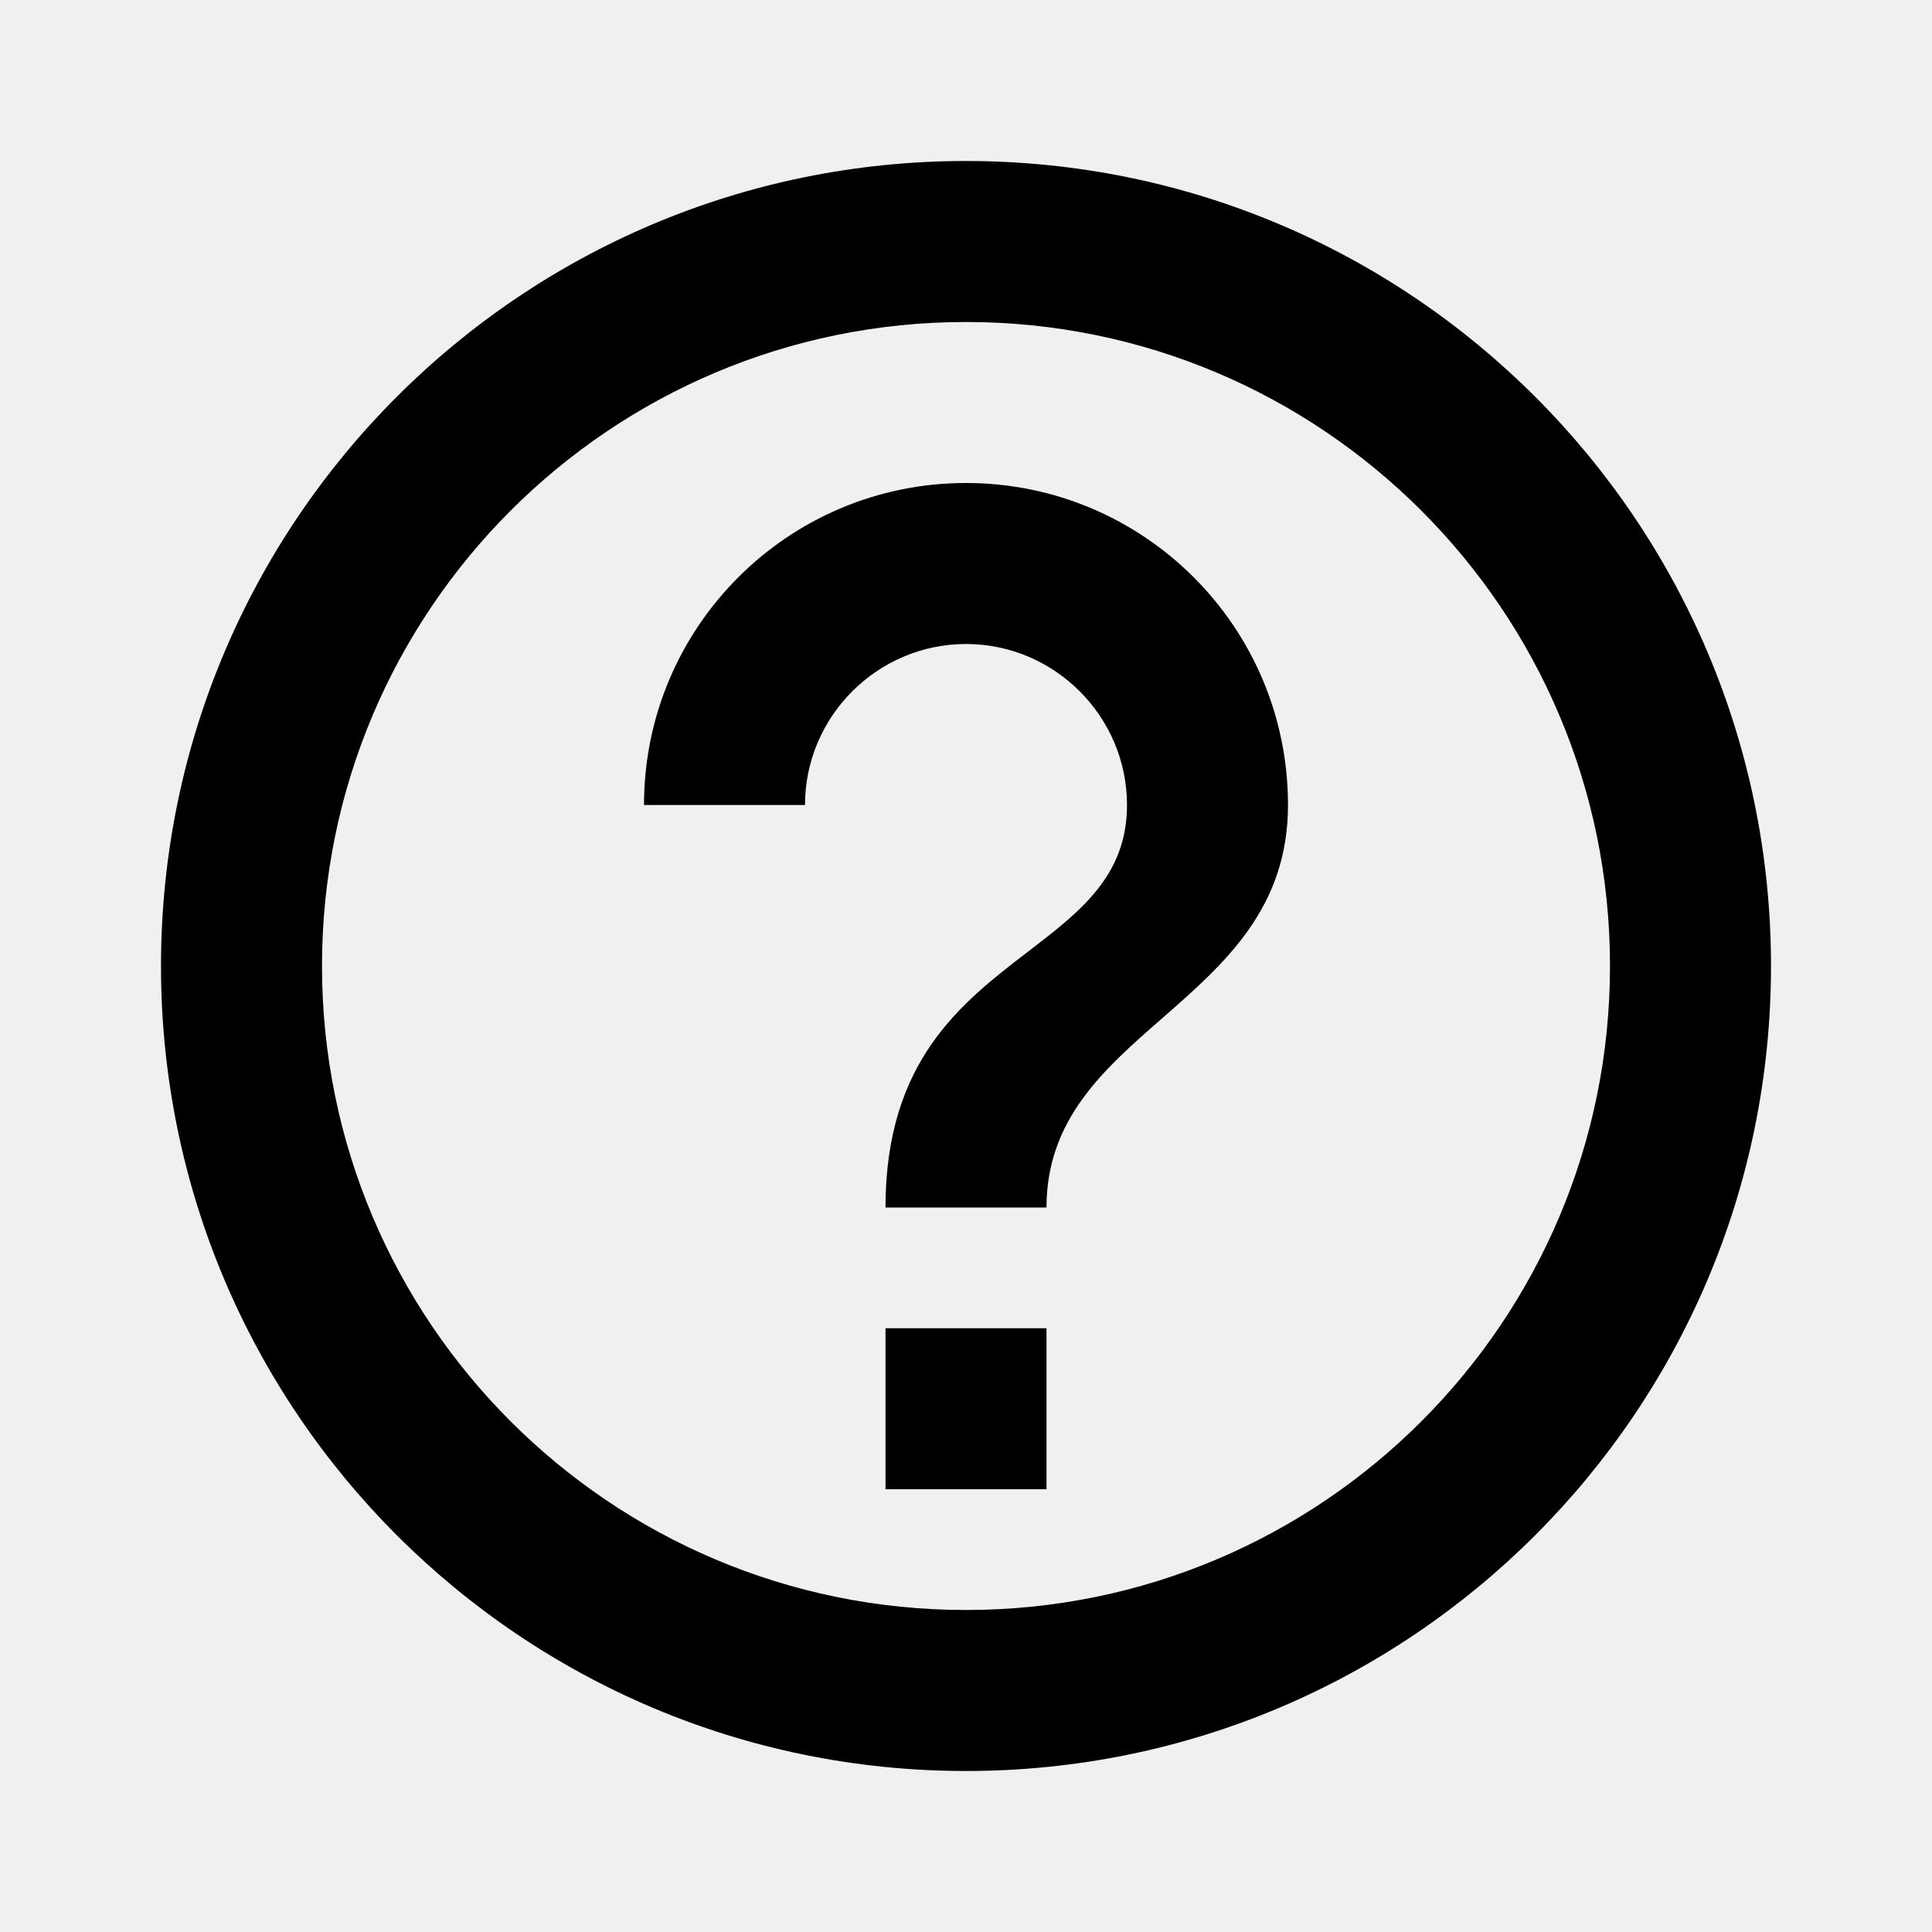
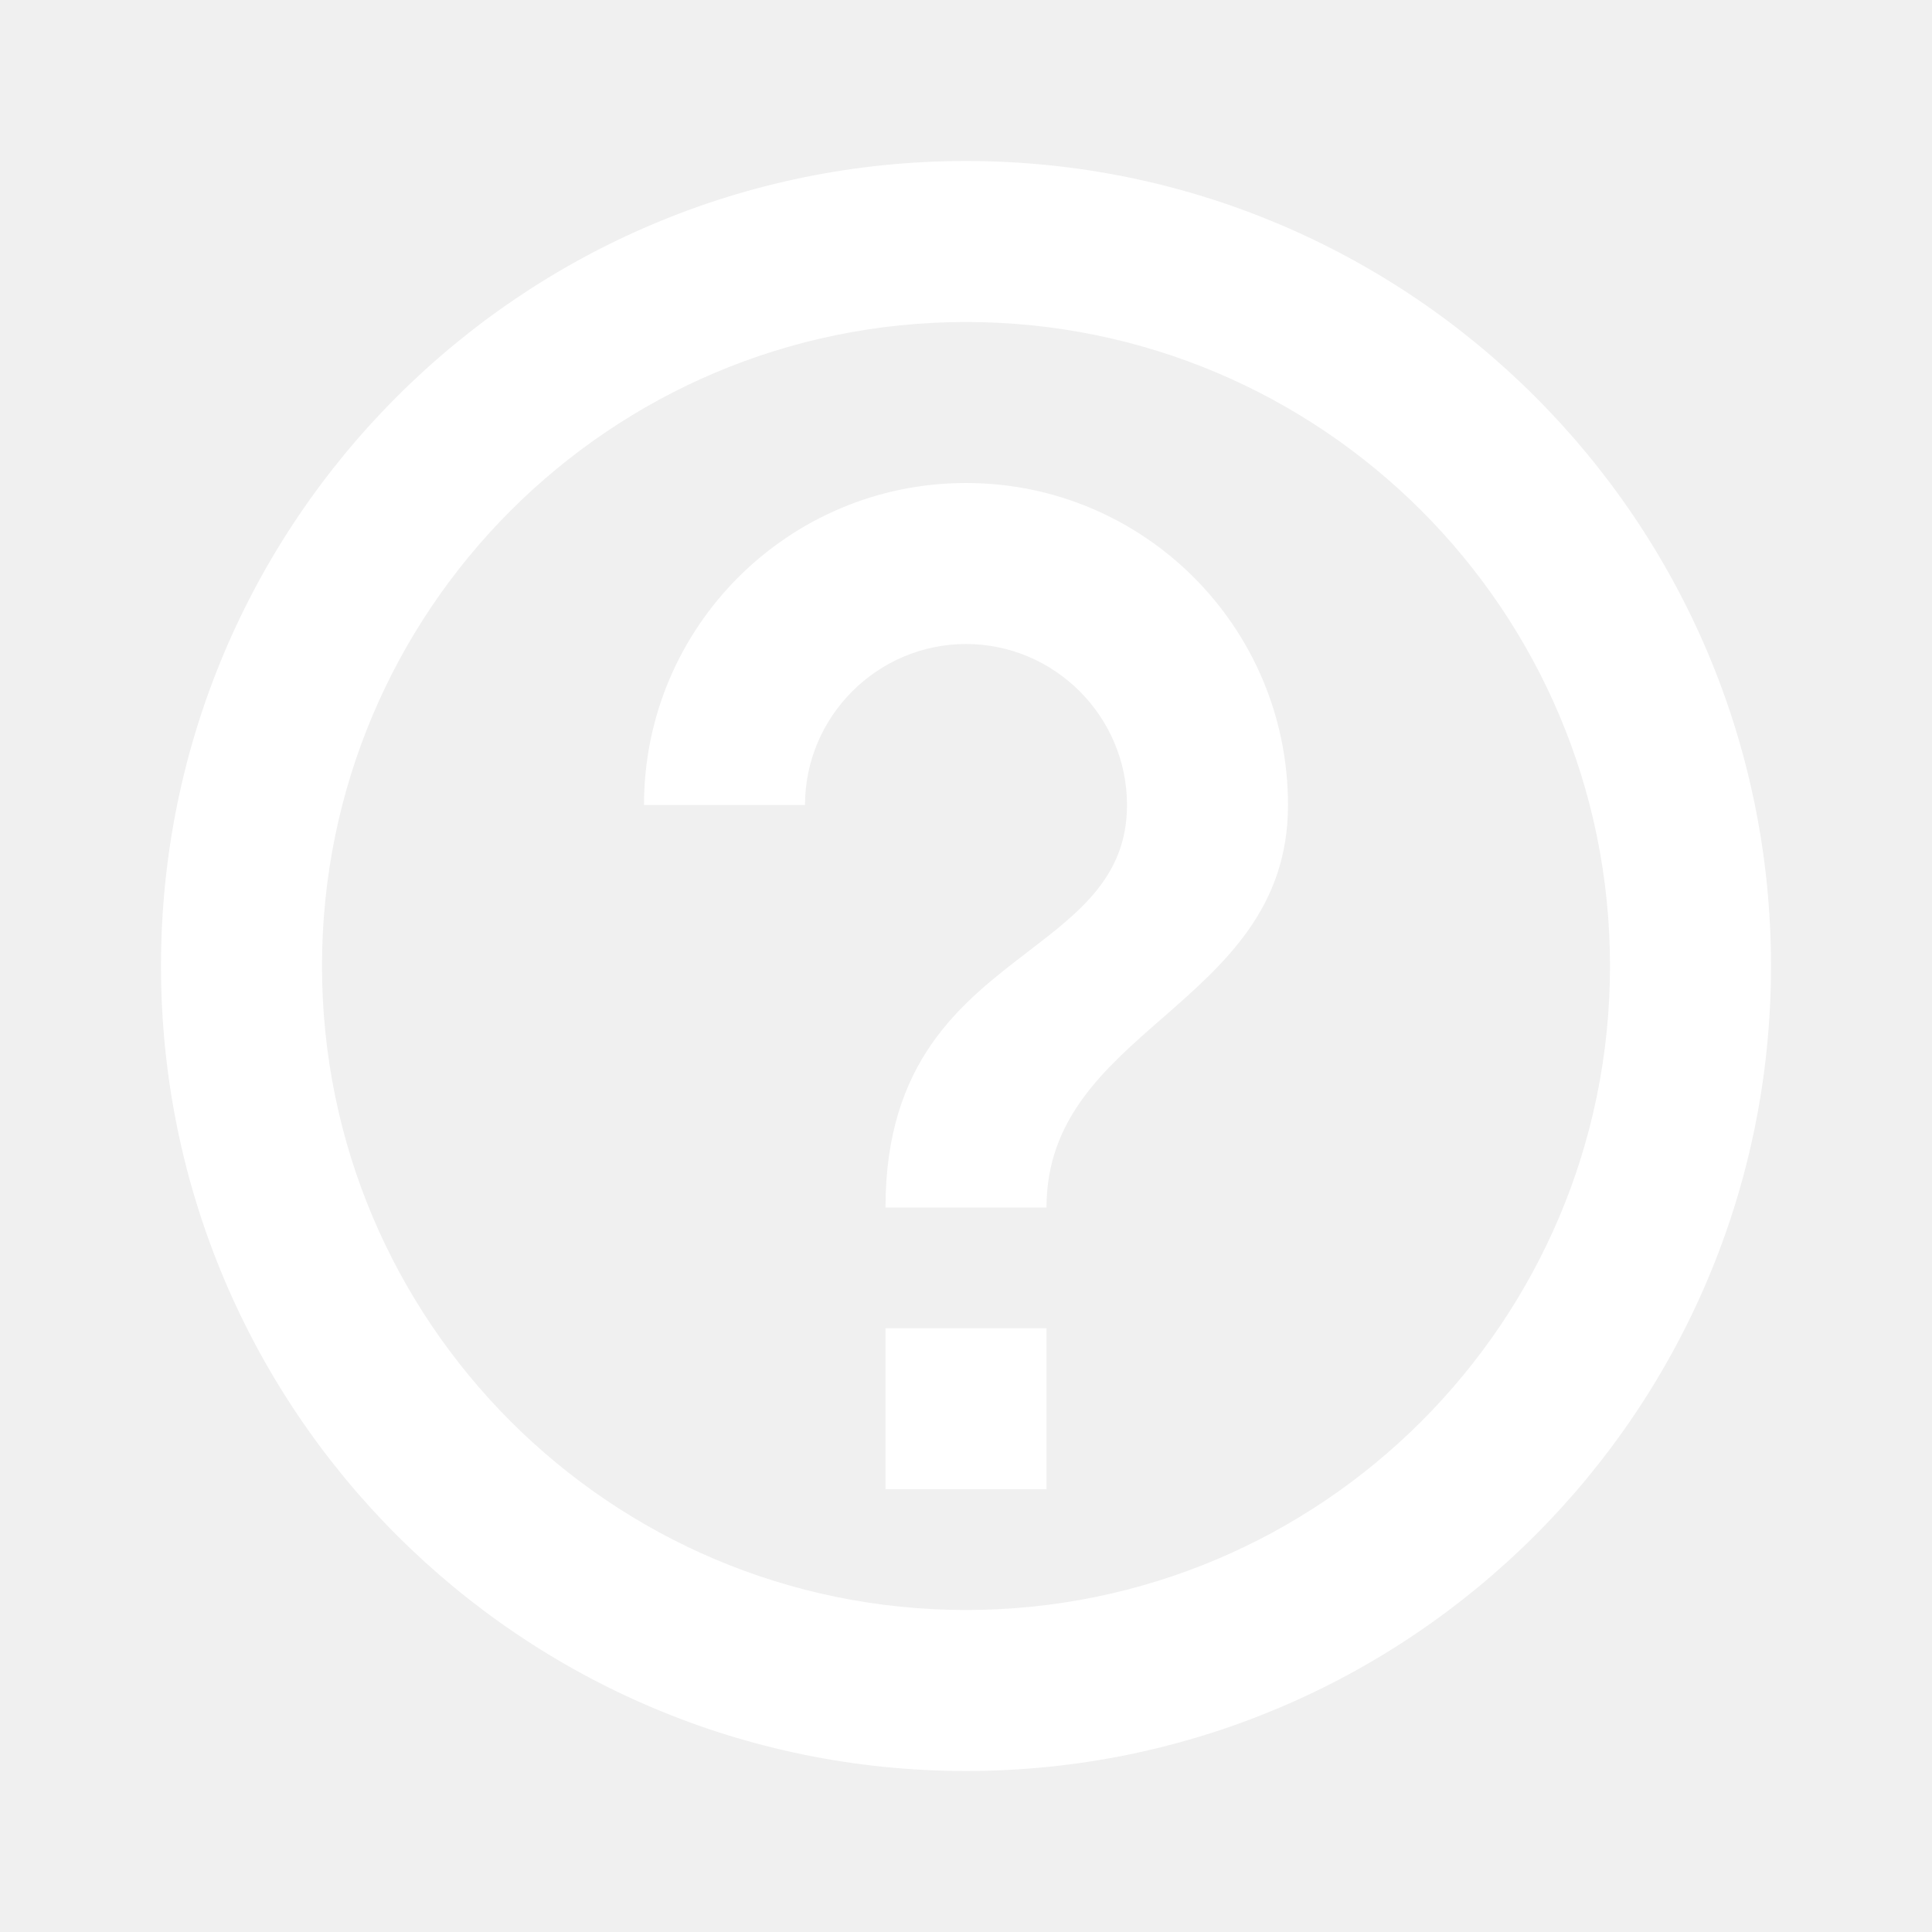
<svg xmlns="http://www.w3.org/2000/svg" width="800px" height="800px" viewBox="0 0 24 24" fill="none">
-   <path fill-rule="evenodd" clip-rule="evenodd" d="M12.77 11.822C11.942 12.457 11 13.179 11 15H13C13 13.905 13.711 13.283 14.441 12.646C15.21 11.973 16 11.283 16 10C16 7.79 14.21 6 12 6C9.79 6 8 7.79 8 10H10C10 8.9 10.9 8 12 8C13.1 8 14 8.9 14 10C14 10.879 13.42 11.324 12.77 11.822ZM13 18.5V16.5H11V18.5H13Z" fill="#000000" />
-   <path fill-rule="evenodd" clip-rule="evenodd" d="M12 22C17.523 22 22 17.523 22 12C22 6.477 17.523 2 12 2C6.477 2 2 6.477 2 12C2 17.523 6.477 22 12 22ZM12 20C16.418 20 20 16.418 20 12C20 7.582 16.418 4 12 4C7.582 4 4 7.582 4 12C4 16.418 7.582 20 12 20Z" fill="#000000" />
+   <path fill-rule="evenodd" clip-rule="evenodd" d="M12.77 11.822C11.942 12.457 11 13.179 11 15H13C13 13.905 13.711 13.283 14.441 12.646C15.21 11.973 16 11.283 16 10C16 7.79 14.21 6 12 6C9.79 6 8 7.79 8 10H10C10 8.9 10.9 8 12 8C13.1 8 14 8.9 14 10C14 10.879 13.42 11.324 12.77 11.822ZM13 18.5V16.5H11V18.5H13Z" fill="#ffffff" />
+   <path fill-rule="evenodd" clip-rule="evenodd" d="M12 22C17.523 22 22 17.523 22 12C22 6.477 17.523 2 12 2C6.477 2 2 6.477 2 12C2 17.523 6.477 22 12 22ZM12 20C16.418 20 20 16.418 20 12C20 7.582 16.418 4 12 4C7.582 4 4 7.582 4 12C4 16.418 7.582 20 12 20Z" fill="#ffffff" />
</svg>
